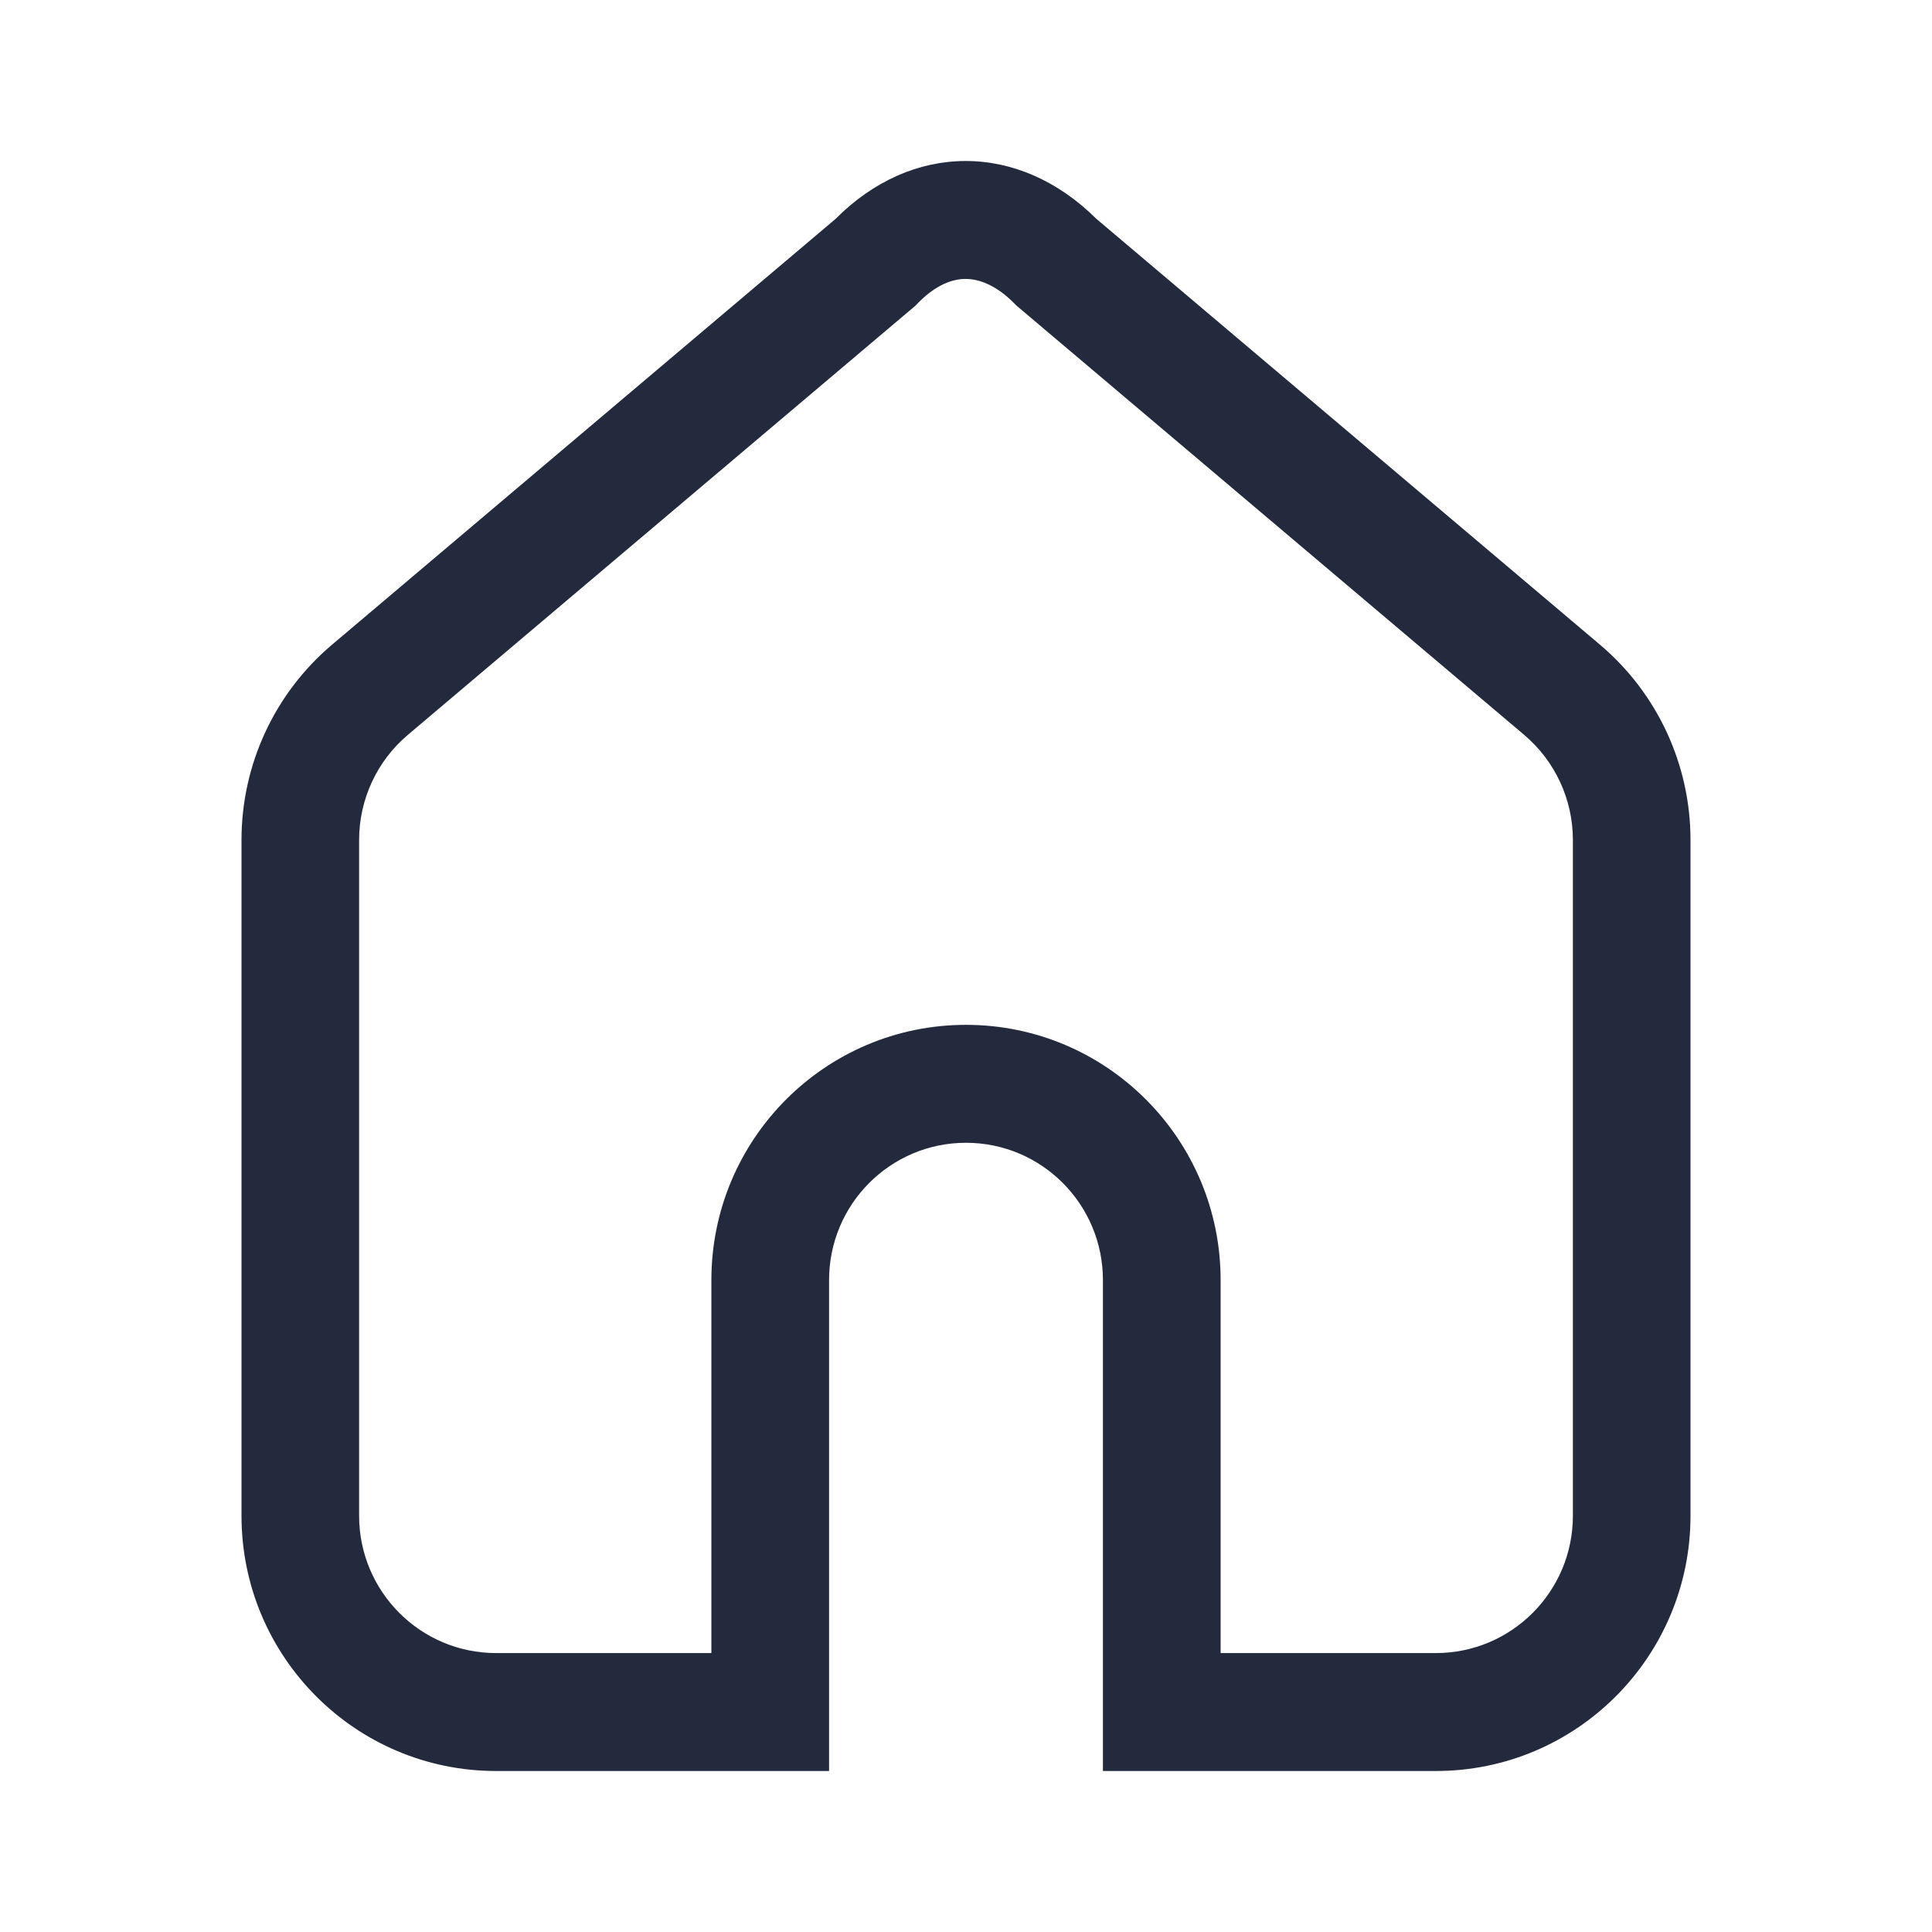
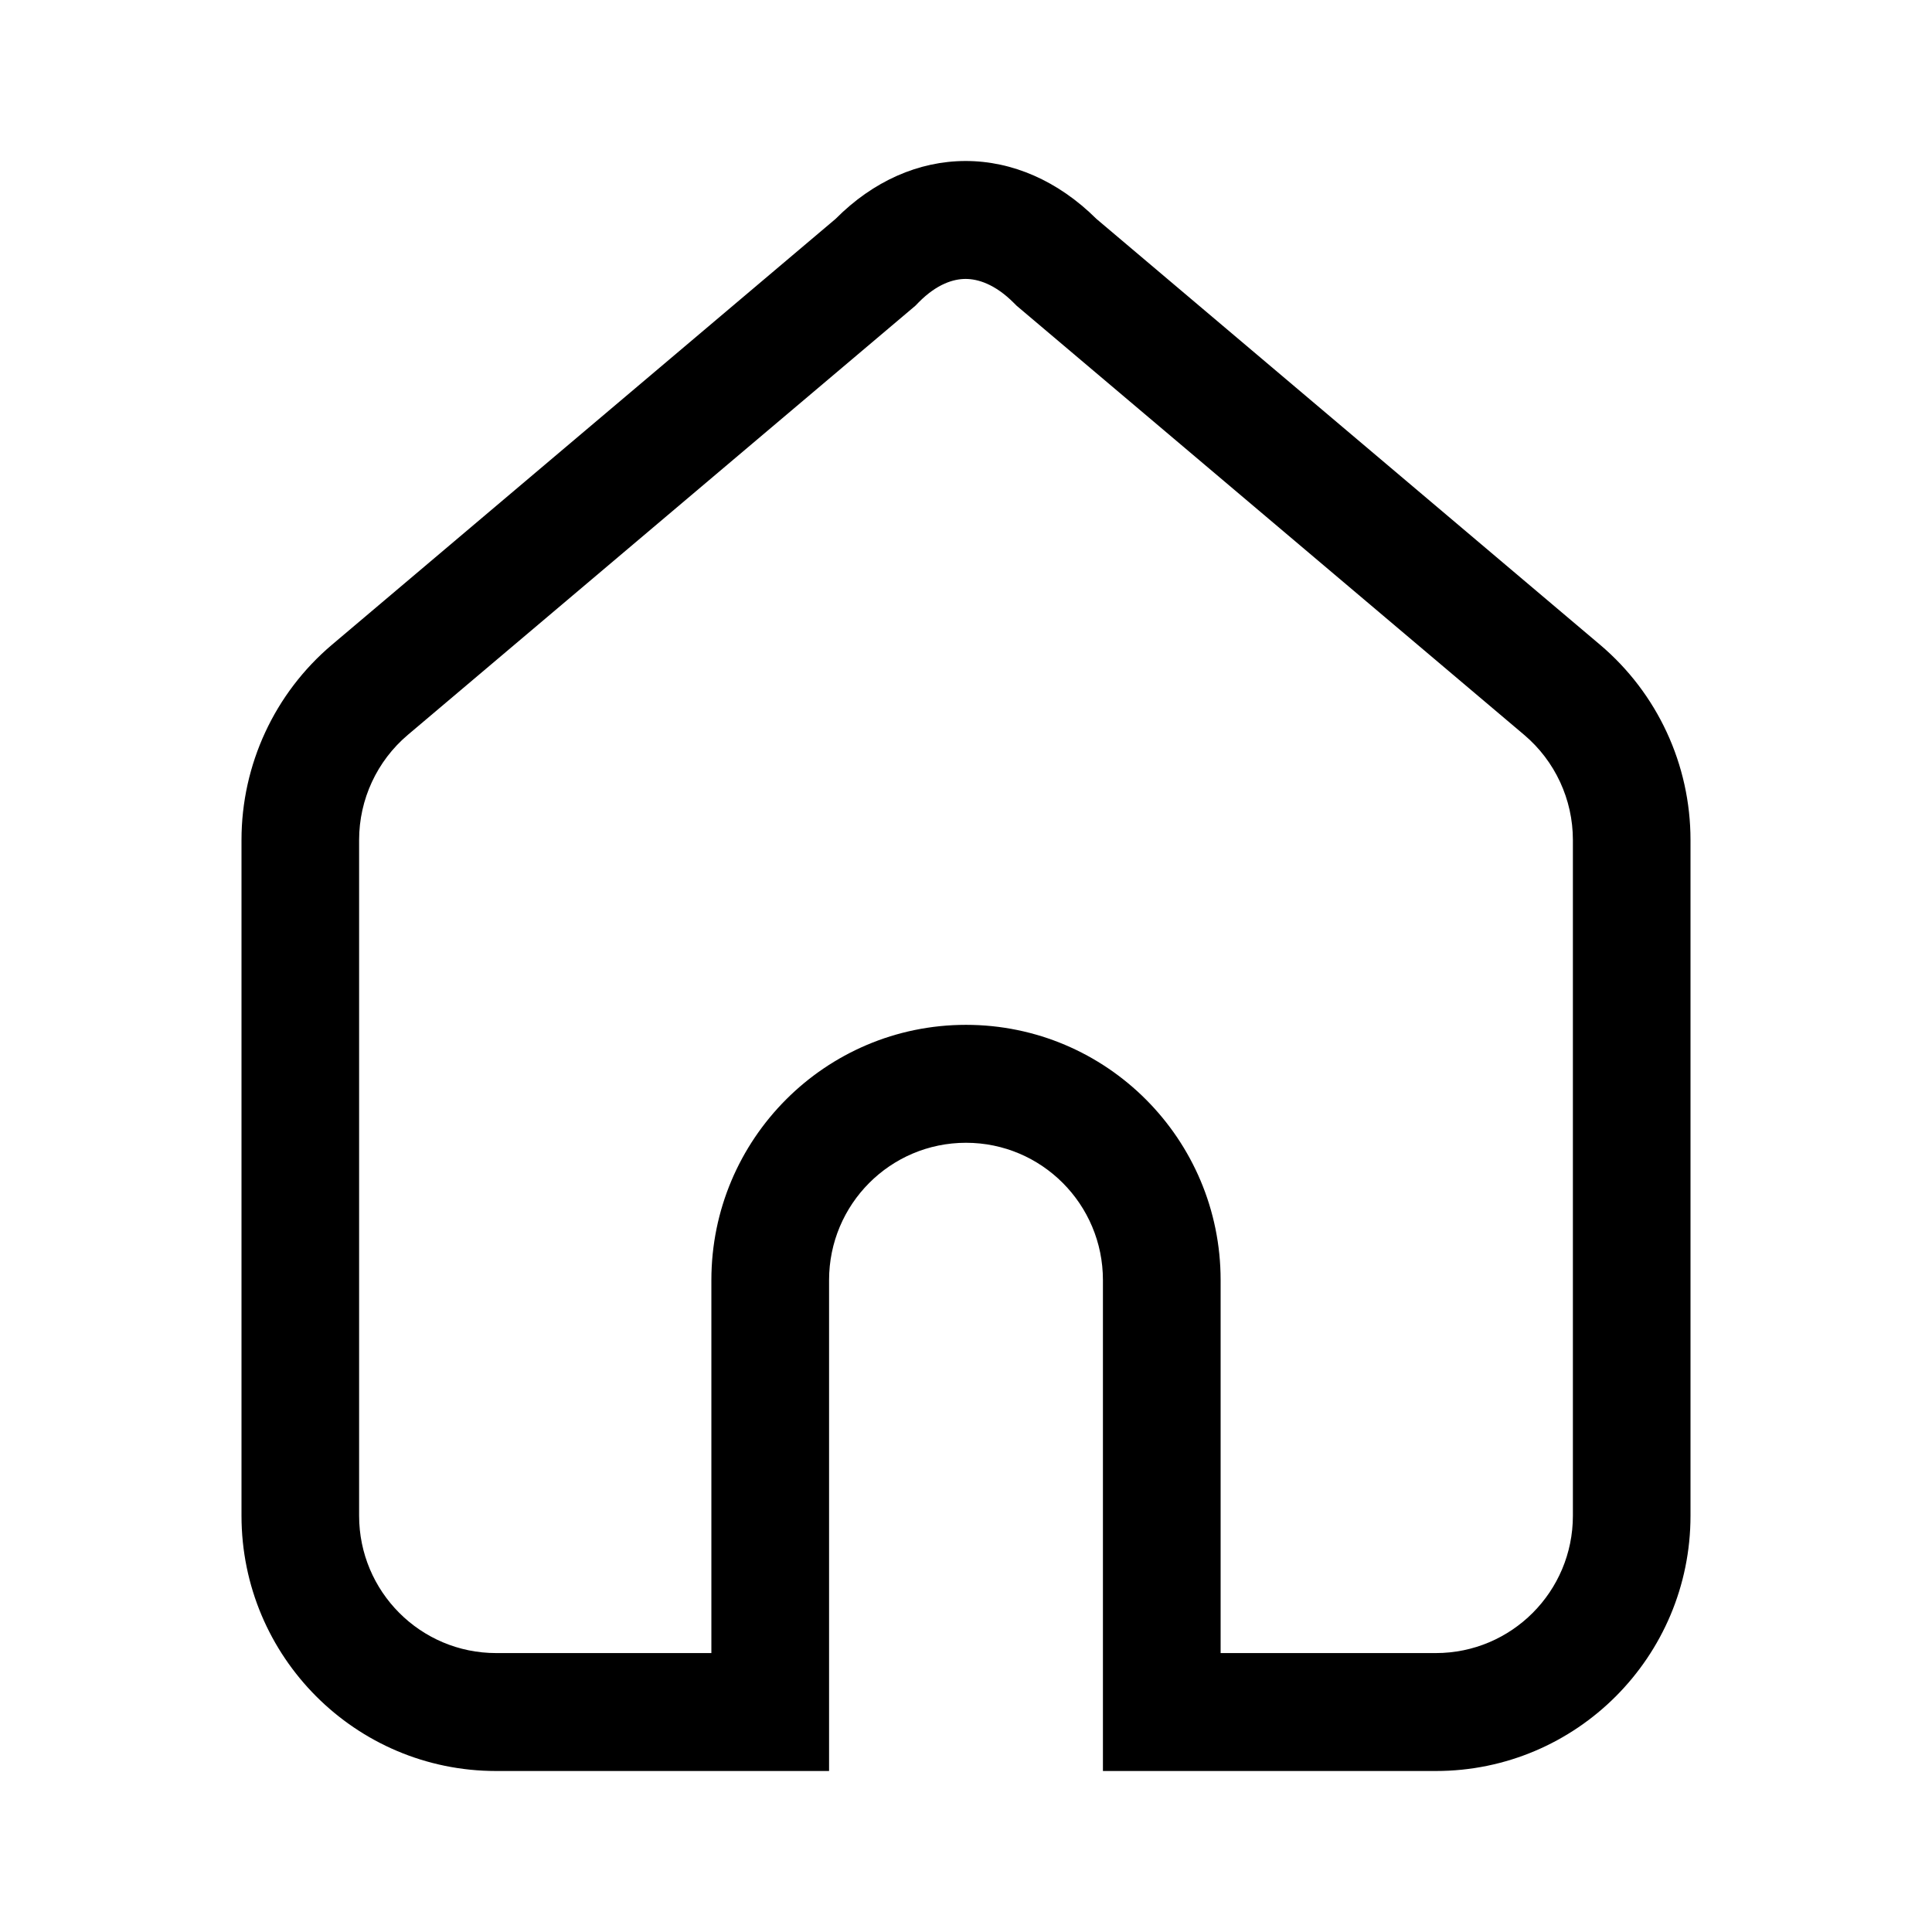
<svg xmlns="http://www.w3.org/2000/svg" width="24" height="24" viewBox="0 0 24 24" fill="none">
-   <path fill-rule="evenodd" clip-rule="evenodd" d="M13.701 15.902V22H17.837C19.584 22 21 20.58 21 18.829V10.434C21 9.499 20.589 8.612 19.876 8.009L13.62 2.719C13.144 2.246 12.573 1.999 11.993 2C11.412 2.001 10.847 2.249 10.38 2.719L4.124 8.009C3.411 8.612 3 9.499 3 10.434V18.829C3 20.58 4.416 22 6.163 22H10.299V15.902C10.299 14.96 11.06 14.196 12 14.196C12.94 14.196 13.701 14.96 13.701 15.902ZM12.594 3.763L12.629 3.798L18.934 9.129C19.317 9.453 19.539 9.931 19.539 10.434V18.829C19.539 19.771 18.777 20.535 17.837 20.535H15.163V15.902C15.163 14.151 13.747 12.731 12 12.731C10.253 12.731 8.837 14.151 8.837 15.902V20.535H6.163C5.223 20.535 4.461 19.771 4.461 18.829V10.434C4.461 9.931 4.683 9.453 5.066 9.129L11.371 3.798L11.412 3.756C11.64 3.525 11.847 3.465 11.995 3.465C12.143 3.465 12.356 3.525 12.594 3.763Z" fill="#232A3D" />
+   <path fill-rule="evenodd" clip-rule="evenodd" d="M13.701 15.902V22H17.837C19.584 22 21 20.58 21 18.829V10.434C21 9.499 20.589 8.612 19.876 8.009L13.62 2.719C13.144 2.246 12.573 1.999 11.993 2C11.412 2.001 10.847 2.249 10.38 2.719L4.124 8.009C3.411 8.612 3 9.499 3 10.434V18.829C3 20.58 4.416 22 6.163 22H10.299V15.902C10.299 14.96 11.06 14.196 12 14.196C12.94 14.196 13.701 14.96 13.701 15.902ZM12.594 3.763L12.629 3.798L18.934 9.129C19.317 9.453 19.539 9.931 19.539 10.434V18.829C19.539 19.771 18.777 20.535 17.837 20.535H15.163V15.902C15.163 14.151 13.747 12.731 12 12.731C10.253 12.731 8.837 14.151 8.837 15.902V20.535H6.163C5.223 20.535 4.461 19.771 4.461 18.829V10.434C4.461 9.931 4.683 9.453 5.066 9.129L11.371 3.798L11.412 3.756C11.64 3.525 11.847 3.465 11.995 3.465C12.143 3.465 12.356 3.525 12.594 3.763Z" fill="currentColor" />
</svg>
